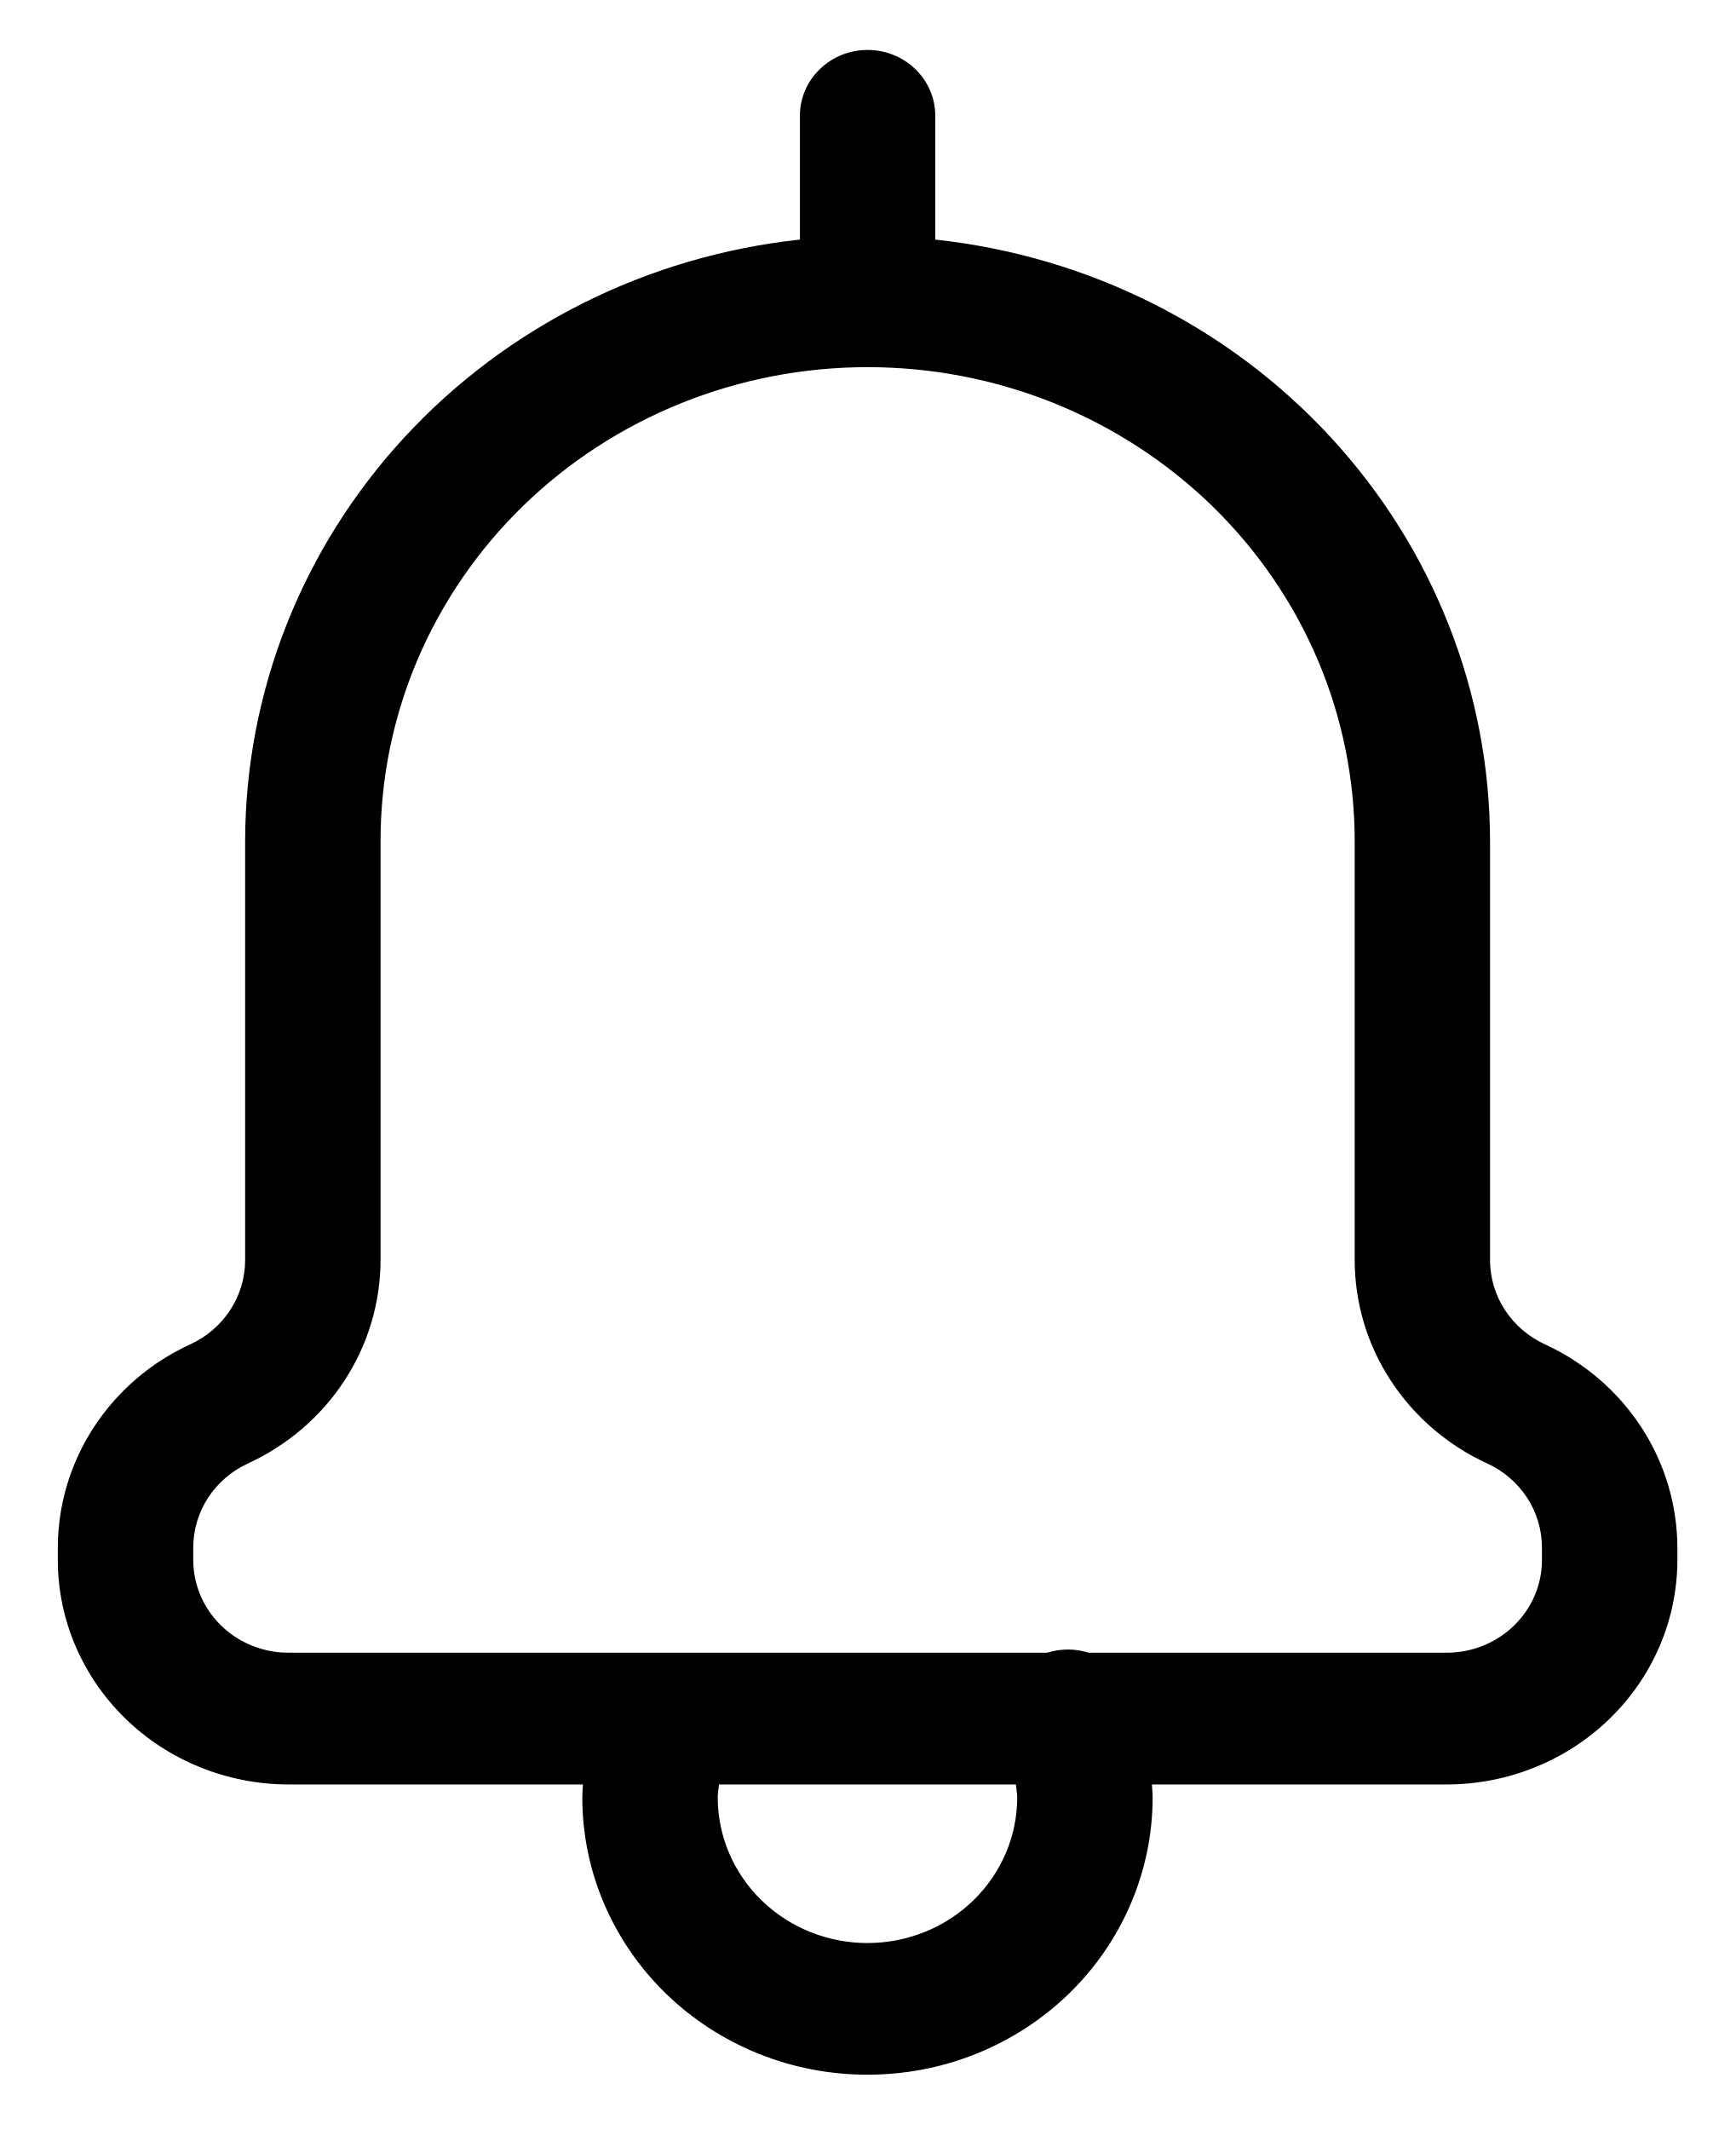
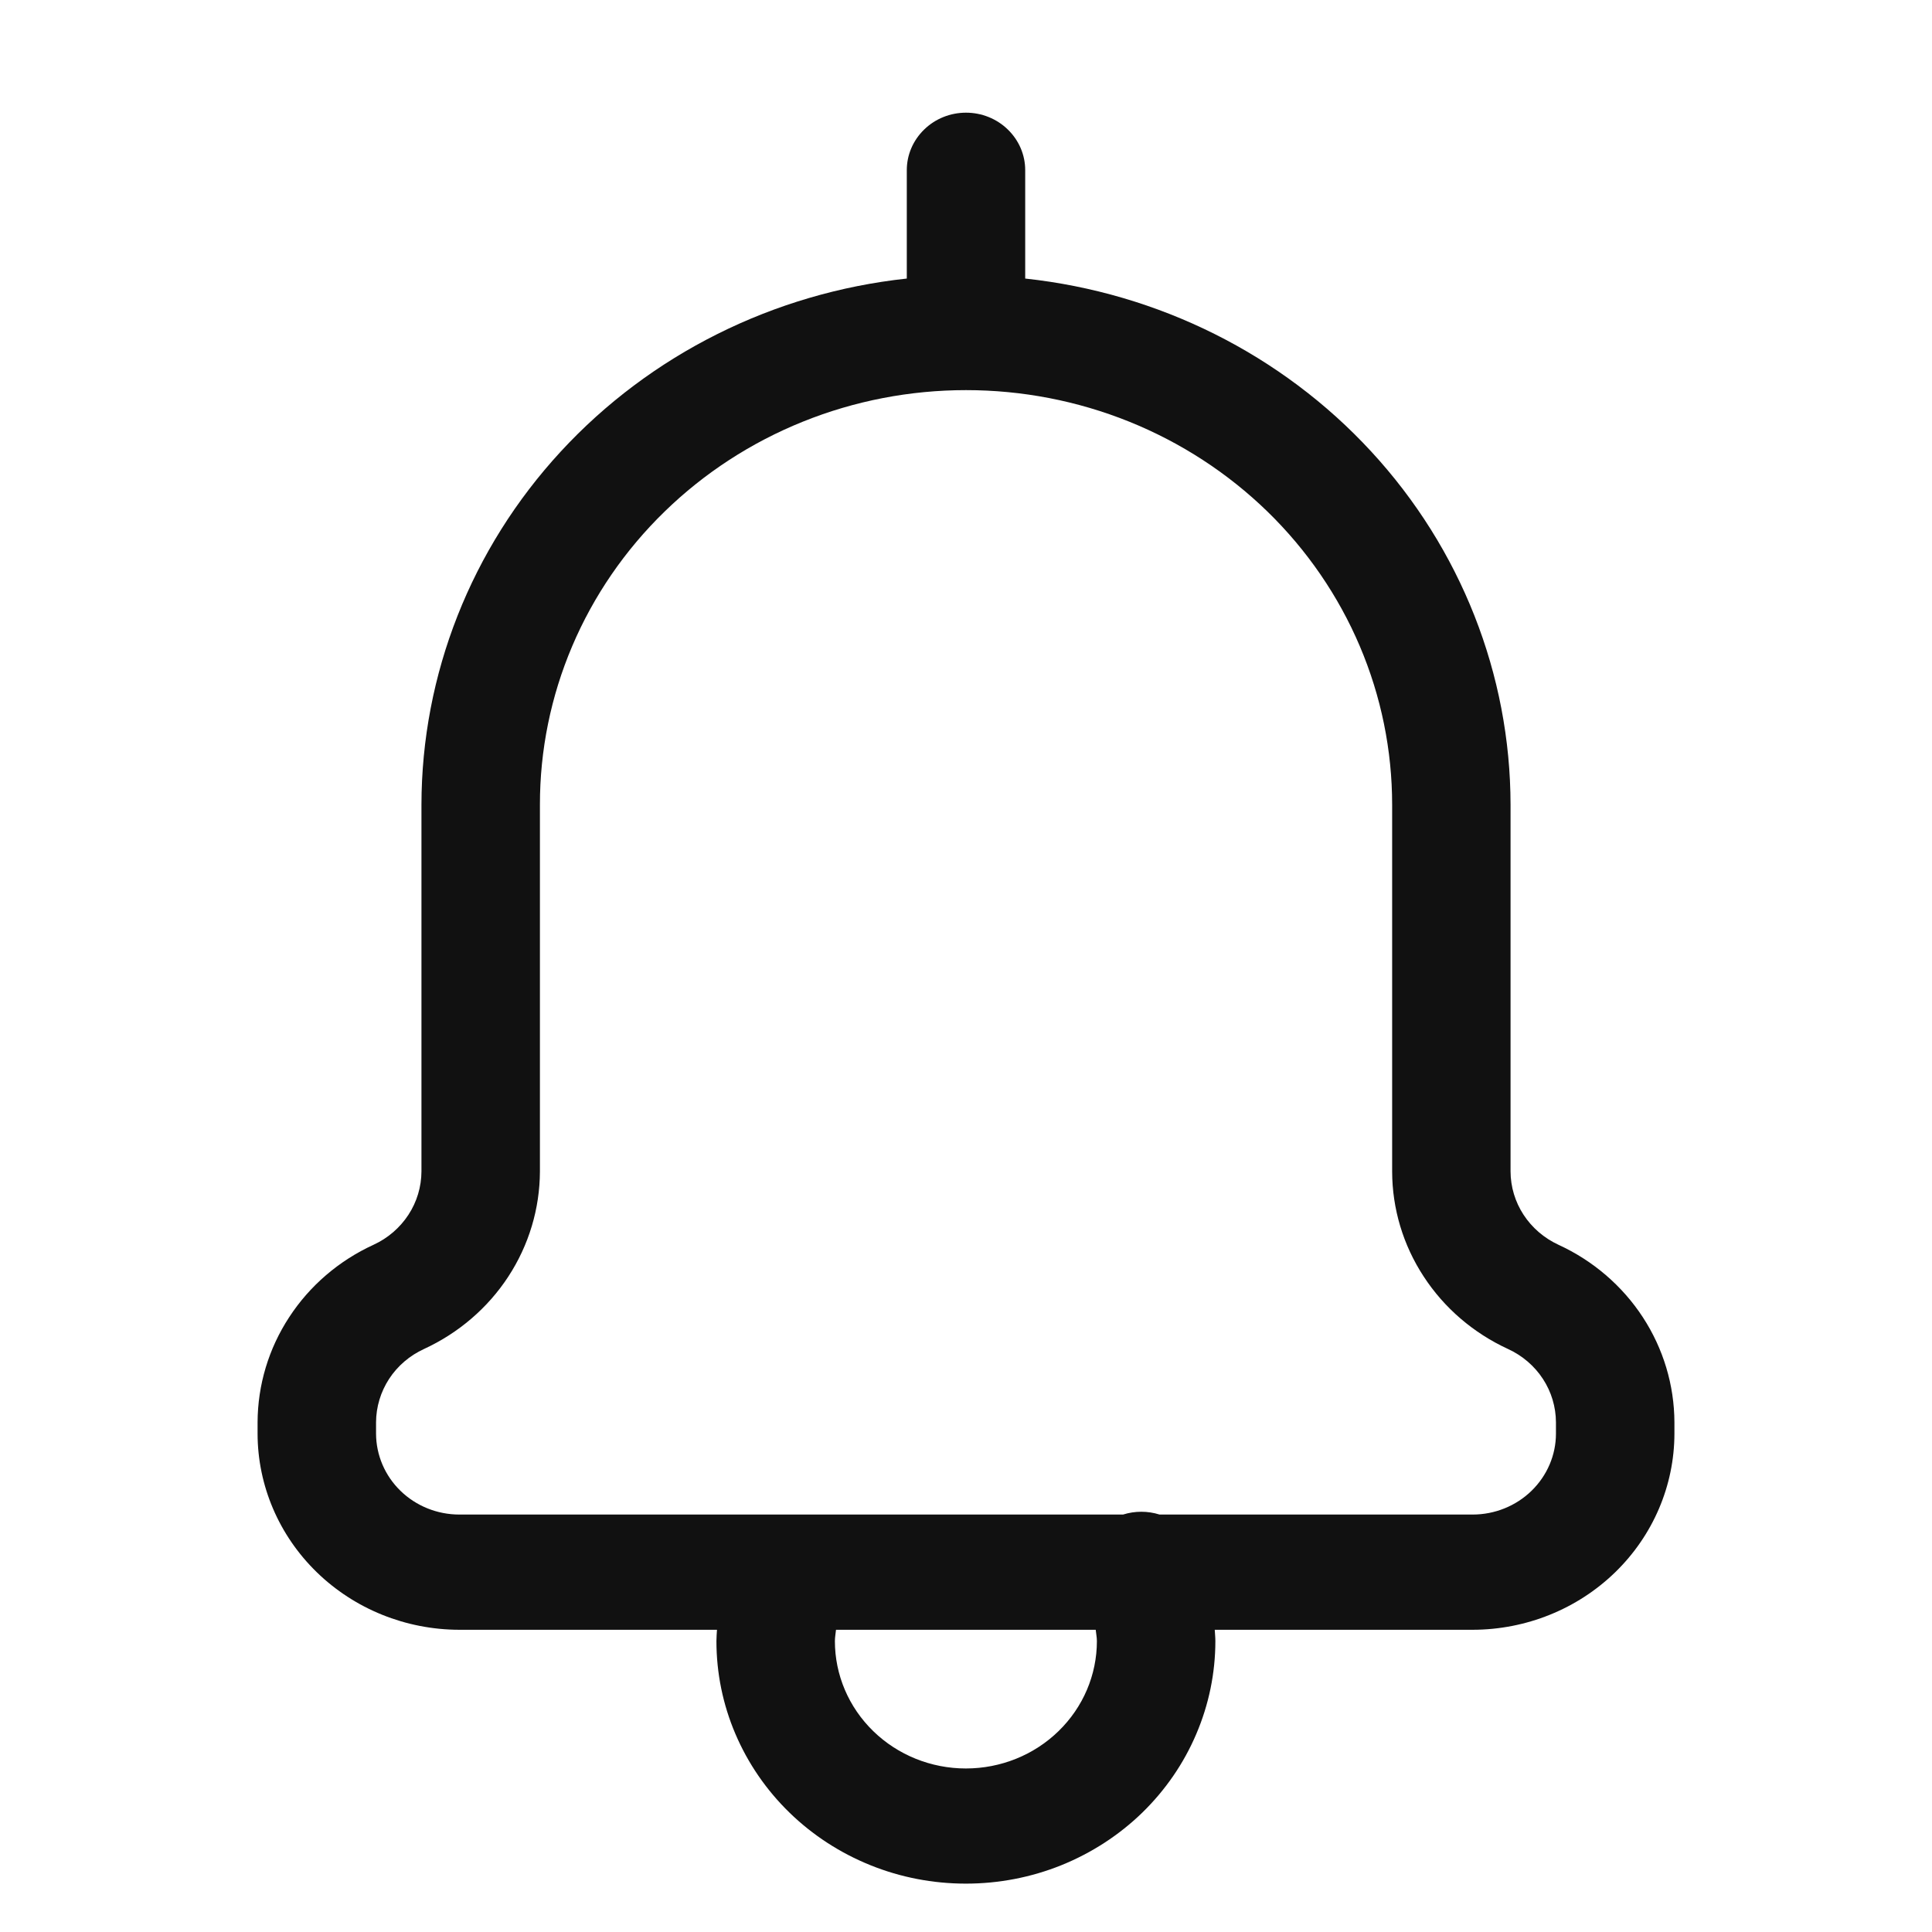
- <svg xmlns="http://www.w3.org/2000/svg" width="22" height="27" viewBox="0 0 22 27" fill="none">
-   <path d="M21.267 19.777V19.613C21.265 19.073 21.106 18.545 20.809 18.09C20.511 17.634 20.087 17.27 19.586 17.04C19.379 16.944 19.204 16.794 19.081 16.606C18.958 16.418 18.893 16.2 18.892 15.978V10.664C18.89 8.774 18.171 6.951 16.873 5.544C15.576 4.137 13.79 3.245 11.858 3.037V1.465C11.858 1.244 11.767 1.033 11.606 0.877C11.445 0.72 11.227 0.633 11 0.633C10.773 0.633 10.555 0.72 10.394 0.877C10.233 1.033 10.142 1.244 10.142 1.465V3.037C8.21 3.245 6.424 4.138 5.127 5.544C3.829 6.951 3.11 8.774 3.108 10.664V15.978C3.107 16.2 3.042 16.418 2.919 16.606C2.796 16.794 2.621 16.945 2.414 17.04C1.912 17.27 1.488 17.634 1.191 18.09C0.893 18.545 0.735 19.073 0.733 19.613V19.777C0.734 20.531 1.043 21.253 1.591 21.786C2.139 22.319 2.882 22.619 3.657 22.62H7.391C7.388 22.674 7.383 22.729 7.383 22.784C7.383 23.246 7.476 23.703 7.658 24.129C7.84 24.556 8.106 24.943 8.442 25.27C8.777 25.596 9.176 25.855 9.615 26.032C10.053 26.209 10.523 26.299 10.998 26.299C11.473 26.299 11.943 26.209 12.382 26.032C12.82 25.855 13.219 25.596 13.555 25.27C13.89 24.943 14.157 24.556 14.338 24.129C14.52 23.703 14.614 23.246 14.614 22.784C14.614 22.729 14.608 22.674 14.605 22.62H18.343C19.118 22.619 19.861 22.319 20.409 21.786C20.957 21.253 21.266 20.531 21.267 19.777ZM2.45 19.777V19.613C2.451 19.39 2.517 19.172 2.639 18.984C2.762 18.796 2.937 18.646 3.144 18.551C3.645 18.32 4.07 17.956 4.367 17.501C4.665 17.045 4.823 16.517 4.825 15.978V10.664C4.824 9.875 4.983 9.093 5.293 8.364C5.603 7.635 6.058 6.972 6.631 6.414C7.205 5.856 7.886 5.413 8.636 5.111C9.385 4.809 10.189 4.654 11 4.654C11.812 4.654 12.615 4.809 13.365 5.111C14.114 5.413 14.795 5.856 15.369 6.414C15.942 6.972 16.397 7.635 16.707 8.364C17.017 9.093 17.176 9.875 17.176 10.664V15.978C17.177 16.517 17.335 17.045 17.633 17.5C17.93 17.956 18.354 18.32 18.856 18.551C19.063 18.646 19.238 18.796 19.361 18.984C19.484 19.172 19.549 19.39 19.55 19.613V19.777C19.55 20.088 19.422 20.386 19.196 20.606C18.97 20.826 18.663 20.95 18.343 20.95H13.805C13.633 20.896 13.448 20.896 13.276 20.95H3.657C3.337 20.95 3.03 20.826 2.804 20.606C2.578 20.386 2.451 20.088 2.45 19.777ZM12.897 22.784C12.897 23.274 12.697 23.743 12.341 24.089C11.985 24.436 11.502 24.63 10.998 24.63C10.495 24.63 10.012 24.436 9.656 24.089C9.3 23.743 9.1 23.274 9.1 22.784C9.1 22.728 9.111 22.674 9.116 22.62H12.88C12.885 22.675 12.897 22.728 12.897 22.784Z" fill="currentColor" />
+ <svg xmlns="http://www.w3.org/2000/svg" width="28" height="28" viewBox="0 0 28 28" fill="none">
+   <path d="M24.267 20.777V20.613C24.265 20.073 24.106 19.545 23.809 19.09C23.511 18.634 23.087 18.27 22.586 18.04C22.379 17.944 22.204 17.794 22.081 17.606C21.958 17.418 21.893 17.2 21.892 16.978V11.664C21.89 9.774 21.171 7.951 19.873 6.544C18.576 5.137 16.79 4.245 14.858 4.037V2.465C14.858 2.244 14.767 2.033 14.606 1.877C14.445 1.72 14.227 1.633 14 1.633C13.773 1.633 13.555 1.72 13.394 1.877C13.233 2.033 13.142 2.244 13.142 2.465V4.037C11.21 4.245 9.424 5.138 8.127 6.544C6.829 7.951 6.11 9.774 6.108 11.664V16.978C6.107 17.2 6.042 17.418 5.919 17.606C5.796 17.794 5.621 17.945 5.414 18.04C4.912 18.27 4.488 18.634 4.191 19.09C3.893 19.545 3.735 20.073 3.733 20.613V20.777C3.734 21.531 4.043 22.253 4.591 22.786C5.139 23.319 5.882 23.619 6.657 23.62H10.391C10.388 23.674 10.383 23.729 10.383 23.784C10.383 24.246 10.476 24.703 10.658 25.129C10.84 25.556 11.106 25.943 11.442 26.27C11.777 26.596 12.176 26.855 12.615 27.032C13.053 27.209 13.523 27.299 13.998 27.299C14.473 27.299 14.943 27.209 15.382 27.032C15.82 26.855 16.219 26.596 16.555 26.27C16.89 25.943 17.157 25.556 17.338 25.129C17.52 24.703 17.614 24.246 17.614 23.784C17.614 23.729 17.608 23.674 17.605 23.62H21.343C22.118 23.619 22.861 23.319 23.409 22.786C23.957 22.253 24.266 21.531 24.267 20.777ZM5.45 20.777V20.613C5.451 20.39 5.517 20.172 5.639 19.984C5.762 19.796 5.937 19.646 6.144 19.551C6.645 19.32 7.07 18.956 7.367 18.501C7.665 18.045 7.823 17.517 7.825 16.978V11.664C7.824 10.874 7.983 10.093 8.293 9.364C8.603 8.635 9.058 7.972 9.632 7.414C10.205 6.856 10.886 6.413 11.636 6.111C12.385 5.809 13.189 5.654 14 5.654C14.812 5.654 15.615 5.809 16.365 6.111C17.114 6.413 17.795 6.856 18.369 7.414C18.942 7.972 19.397 8.635 19.707 9.364C20.017 10.093 20.176 10.874 20.176 11.664V16.978C20.177 17.517 20.335 18.045 20.633 18.5C20.93 18.956 21.354 19.32 21.856 19.551C22.063 19.646 22.238 19.796 22.361 19.984C22.484 20.172 22.549 20.39 22.55 20.613V20.777C22.55 21.088 22.422 21.386 22.196 21.606C21.97 21.826 21.663 21.95 21.343 21.95H16.805C16.633 21.896 16.448 21.896 16.276 21.95H6.657C6.337 21.95 6.03 21.826 5.804 21.606C5.578 21.386 5.451 21.088 5.45 20.777ZM15.897 23.784C15.897 24.274 15.697 24.743 15.341 25.089C14.985 25.436 14.502 25.63 13.998 25.63C13.495 25.63 13.012 25.436 12.656 25.089C12.3 24.743 12.1 24.274 12.1 23.784C12.1 23.728 12.111 23.674 12.116 23.62H15.88C15.885 23.675 15.897 23.728 15.897 23.784Z" fill="#111111" />
</svg>
